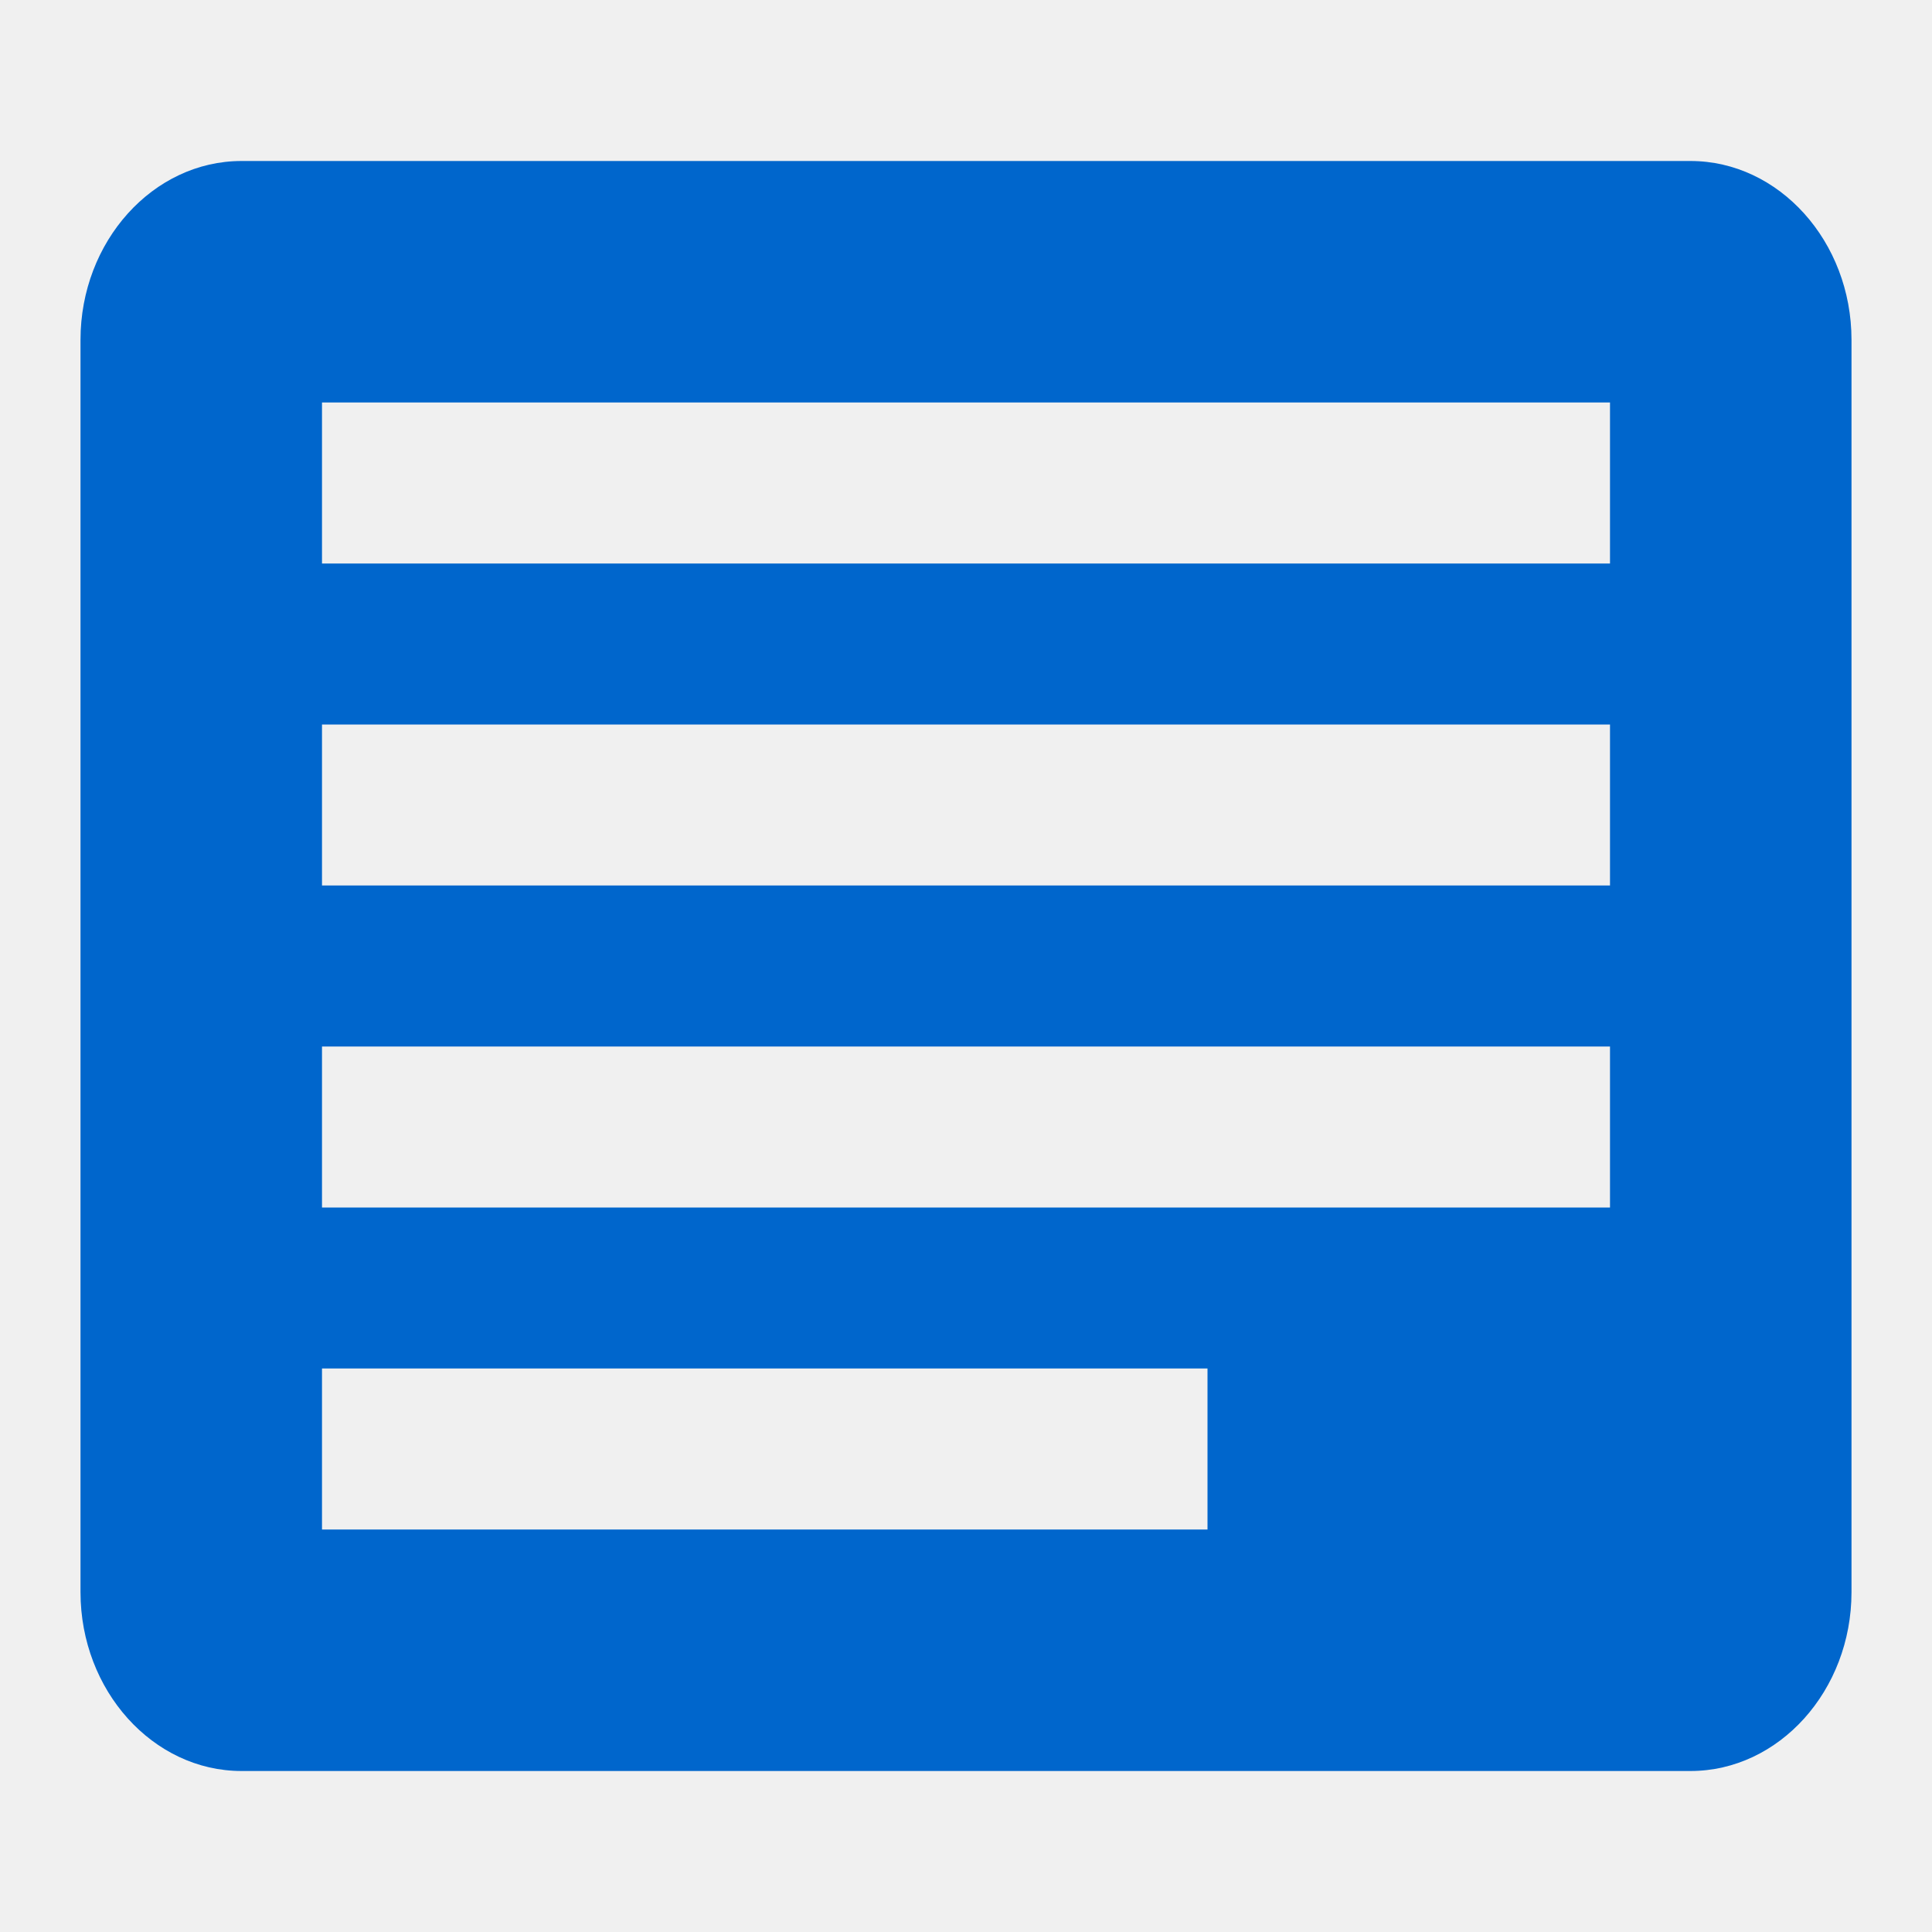
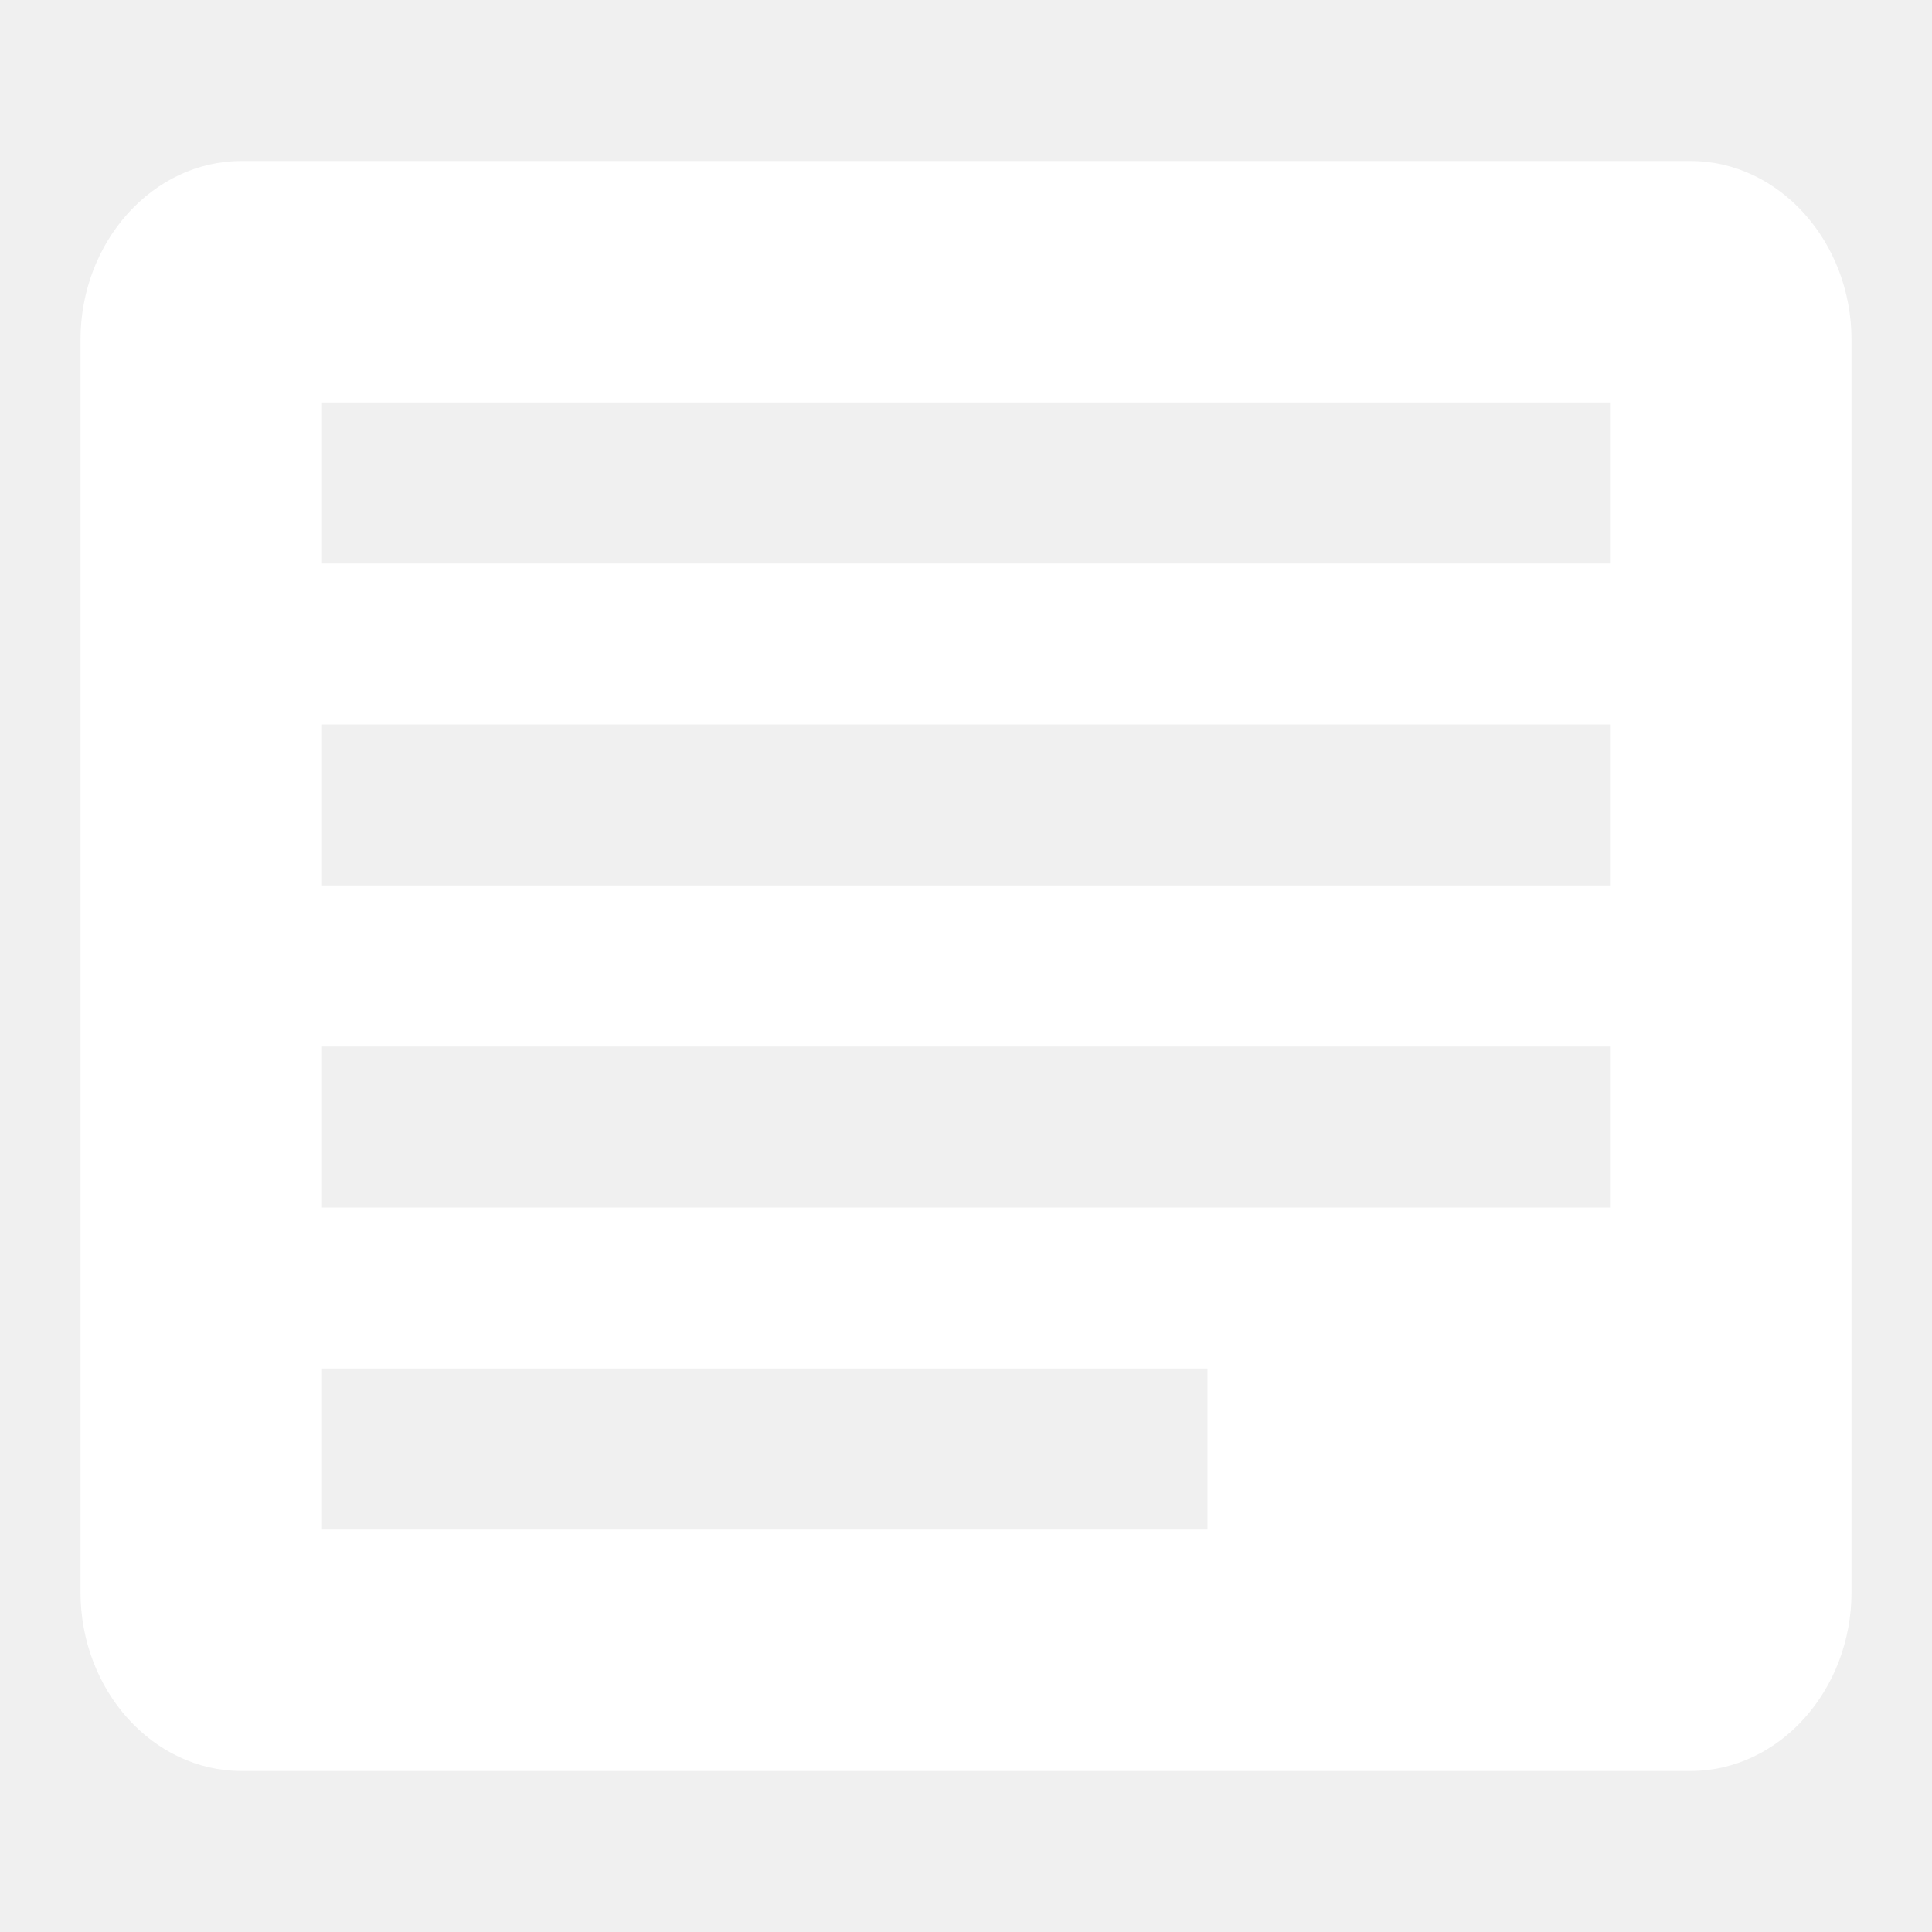
<svg xmlns="http://www.w3.org/2000/svg" width="24" height="24">
  <g fill="none" fill-rule="evenodd">
    <path d="M0 0h24v24H0z" />
-     <path d="M21 2H3C1.9 2 1 3 1 4.222v15.556C1 21 1.9 22 3 22h18c1.1 0 2-1 2-2.222V4.222C23 3 22.1 2 21 2zm-6 17H4v-2h11v2zm5-4H4v-2h16v2zm0-4H4V9h16v2zm0-4H4V5h16v2z" fill="#06C" fill-rule="nonzero" />
+     <path d="M21 2H3C1.9 2 1 3 1 4.222v15.556C1 21 1.9 22 3 22h18c1.1 0 2-1 2-2.222V4.222C23 3 22.1 2 21 2zm-6 17H4v-2h11v2zm5-4H4v-2h16v2zm0-4H4V9h16v2zm0-4H4V5h16v2z" fill="#fff" fill-rule="nonzero" />
  </g>
</svg>
